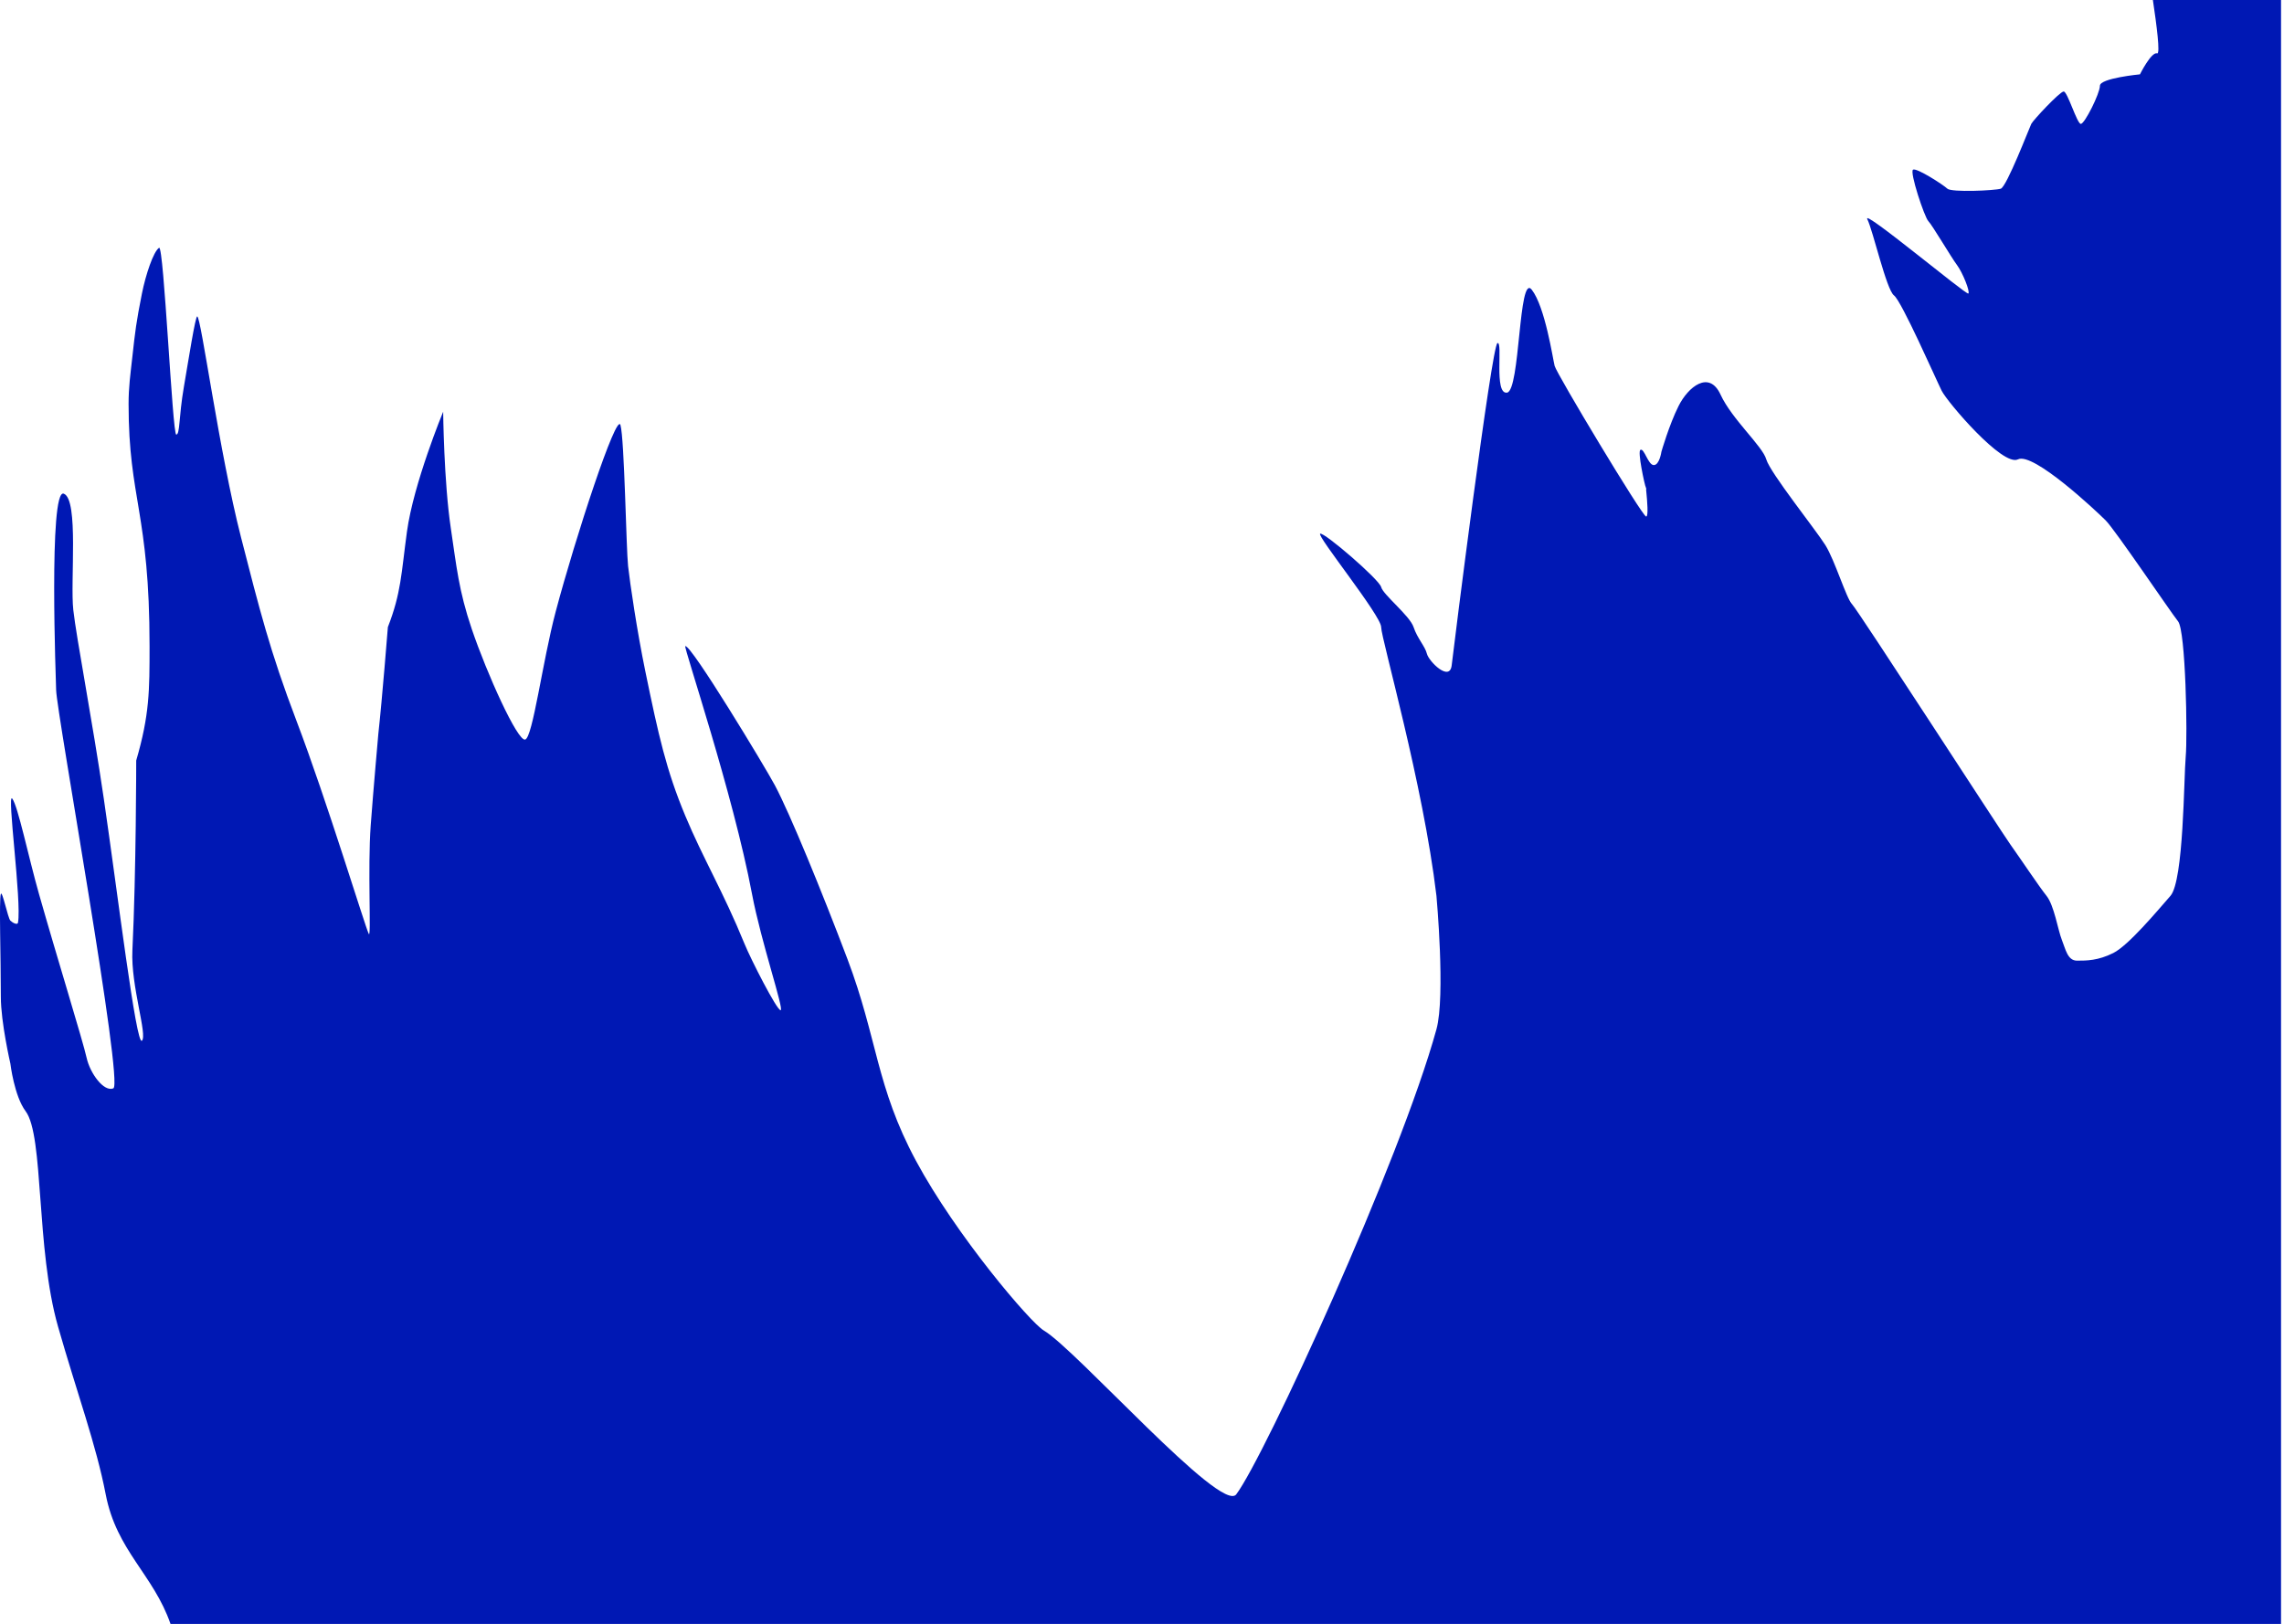
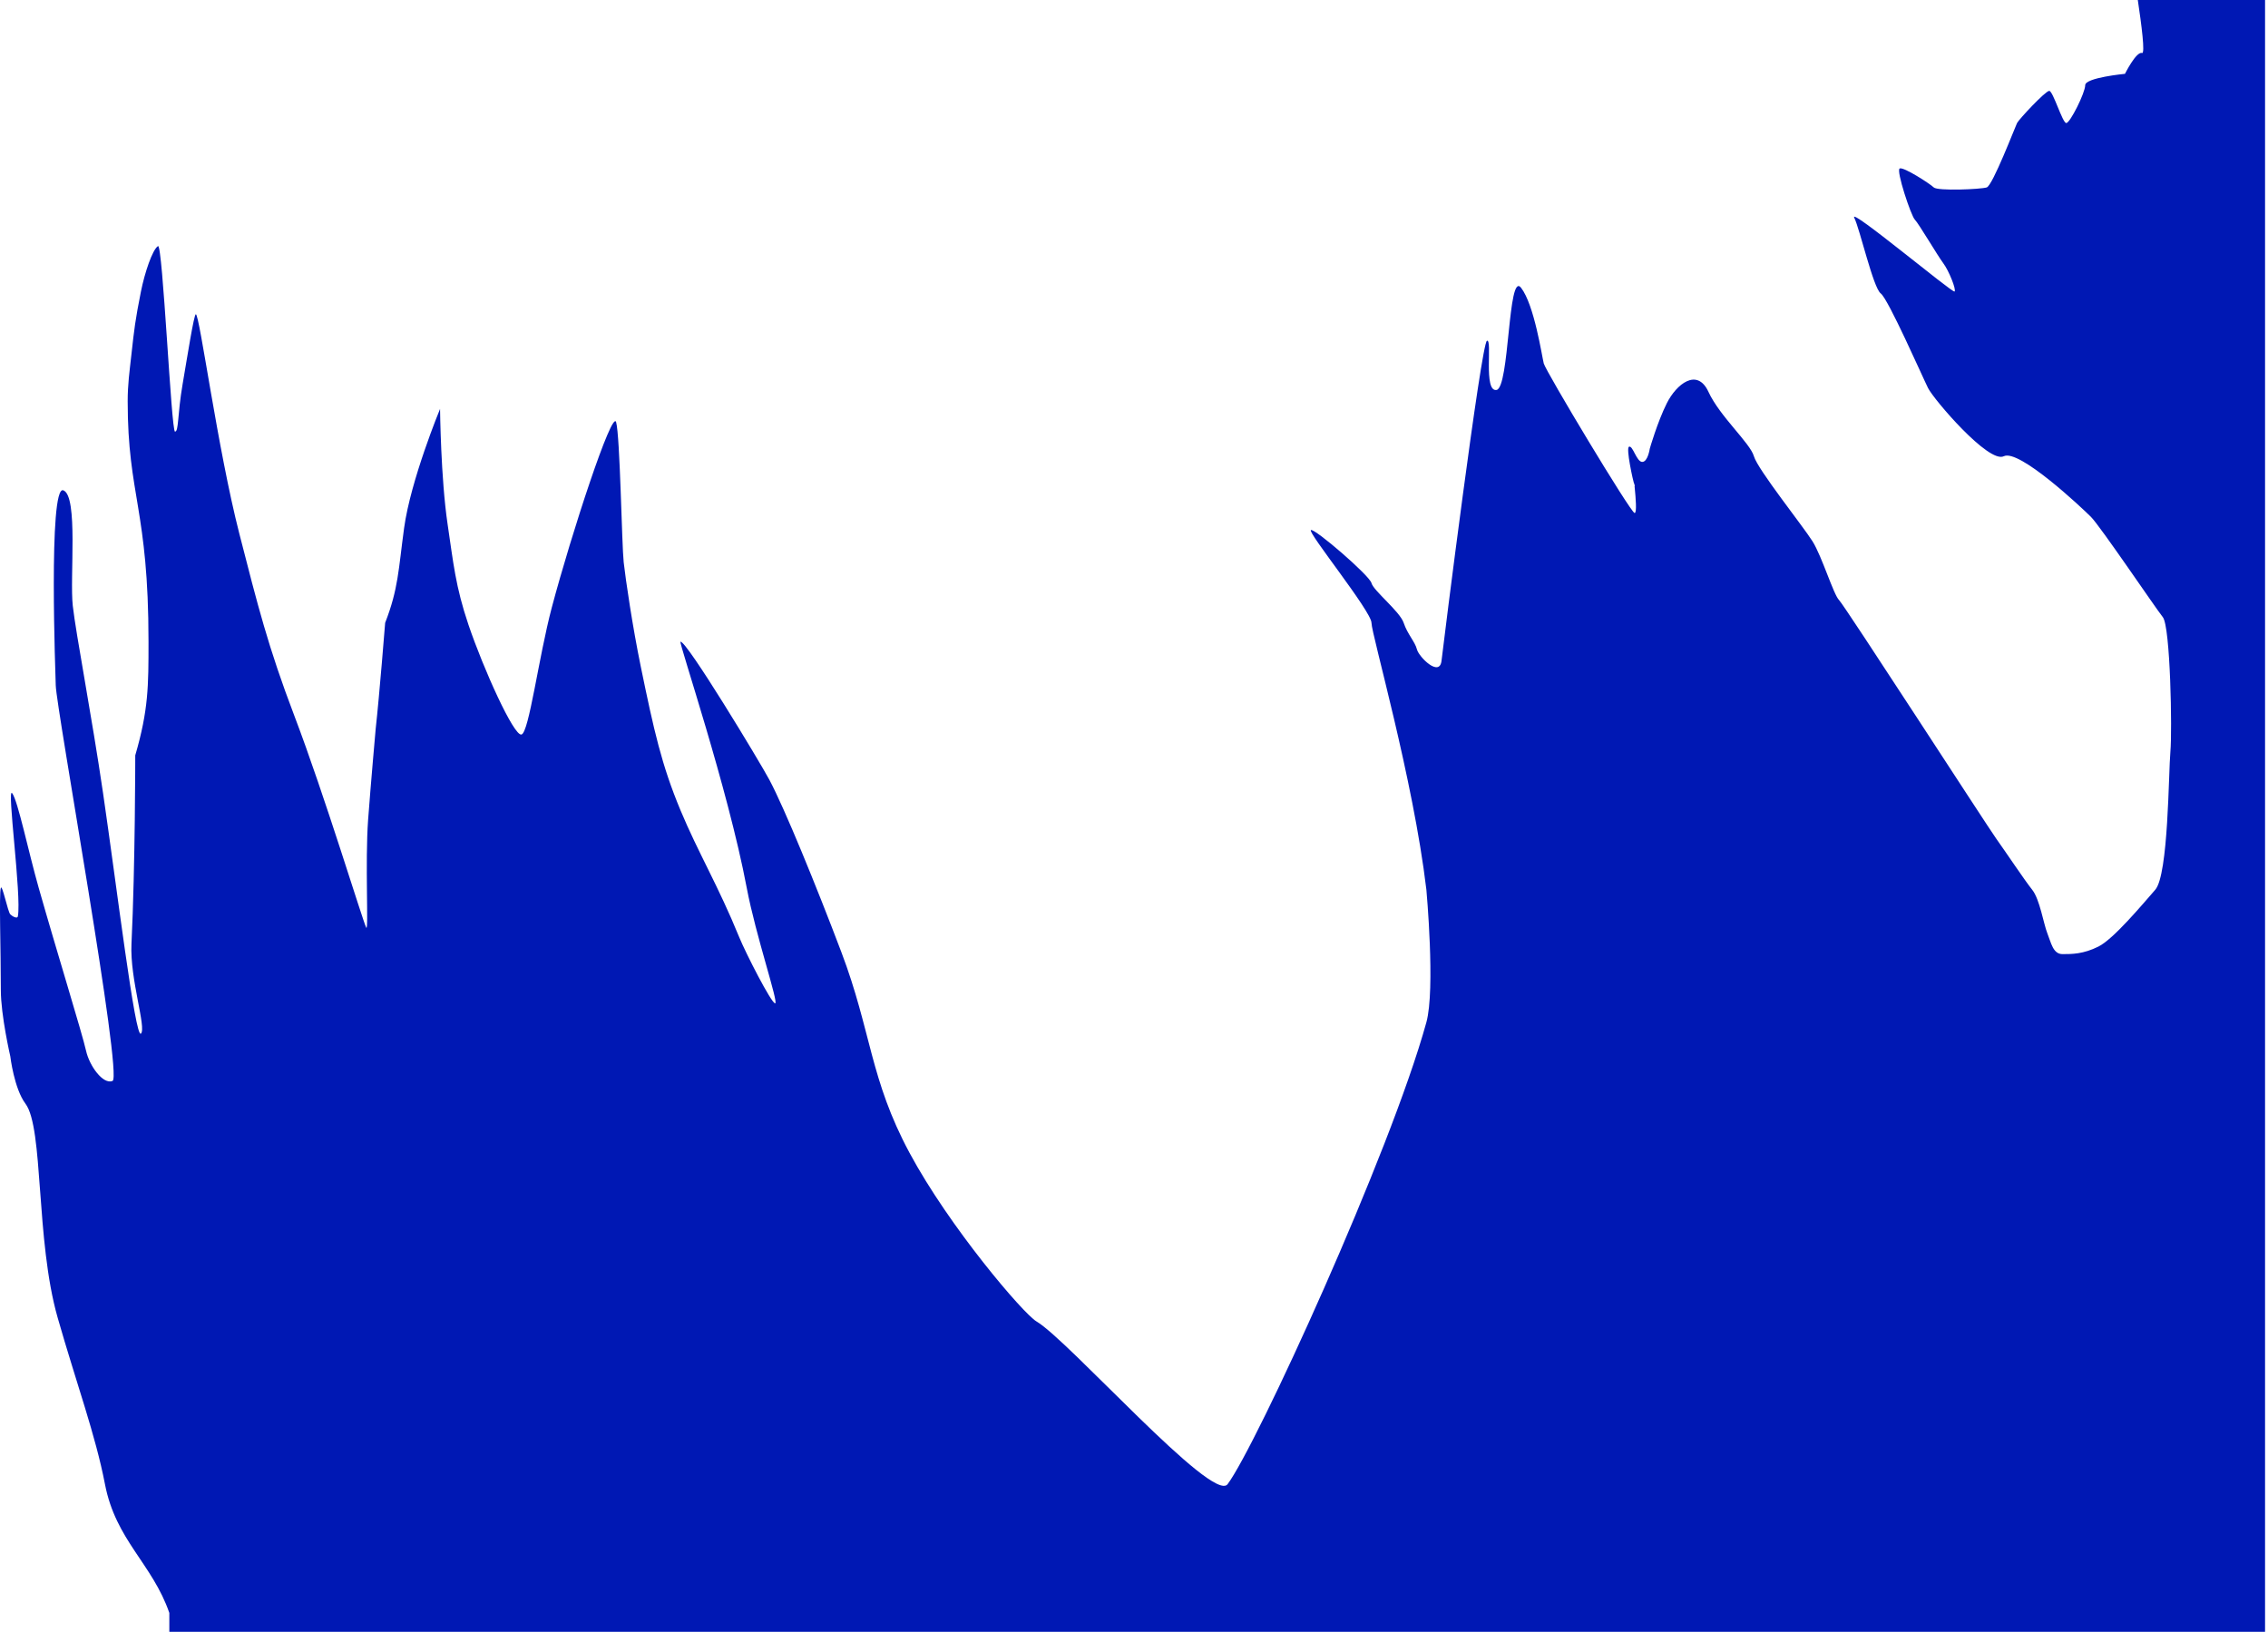
- <svg xmlns="http://www.w3.org/2000/svg" width="599" height="426" viewBox="0 0 599 426" fill="none">
-   <path d="M598.222 426H44.722C40.222 413 30.575 406.835 27.722 392C25.222 379 20.222 365.5 15.222 348.001C9.365 327.503 11.559 297.95 6.722 291.5C3.731 287.512 2.728 279.052 2.722 279.001C2.722 279.001 0.222 268.21 0.222 261.5C0.222 251 -0.278 236.001 0.222 234.501C0.575 233.443 2.078 240.857 2.722 241.5C3.222 241.999 4.578 242.793 4.722 242.001C5.722 236.5 1.722 207.502 3.222 209.501C4.722 211.501 7.453 224.748 10.222 234.501C14.998 251.324 21.722 273.001 22.722 277.501C23.623 281.553 27.222 286.5 29.722 285.501C32.506 284.378 14.846 187.002 14.722 181.001C14.691 179.5 12.722 128.002 16.722 129.501C20.721 131.002 18.382 152.5 19.222 160.001C20.062 167.502 24.222 189.001 27.222 209.501C30.871 234.437 35.722 274.498 37.222 273.001C38.721 271.501 34.276 258.605 34.722 249.315C35.722 228.5 35.722 199.5 35.722 199.5C39.222 187.499 39.222 181.155 39.222 169.501C39.222 134.5 33.722 130.892 33.722 106.001C33.722 101.501 34.184 98.368 34.722 93.501C35.438 87.023 35.722 84.5 37.222 77.001C38.204 72.093 40.222 66 41.722 65.001C42.971 64.178 45.222 114.002 46.222 114.001C47.222 113.999 46.849 109.499 48.222 101.501C49.467 94.254 51.222 83.001 51.722 83.001C52.723 83.012 57.445 118.487 63.222 141C68.058 159.842 70.797 170.823 77.722 189.001C85.722 210 95.722 242.999 96.722 245C97.393 246.34 96.4 227.606 97.222 216.5C97.903 207.296 99.222 192.5 99.222 192.5C100.22 183.516 101.717 164.569 101.722 164.501C105.222 155.5 105.222 150.5 106.722 139.501C108.455 126.791 116.196 108.063 116.222 108.001C116.223 108.069 116.411 126.341 118.222 138.5C119.729 148.618 120.292 154.876 123.722 165C127.678 176.676 135.722 194.5 137.722 194.001C139.722 193.499 142.259 173.566 145.722 160.5C150.915 140.905 161.722 108.001 162.722 111.5C163.768 115.161 164.222 144 164.722 148.5C165.222 153 167.06 165.5 169.222 176C172.722 193 174.722 202 179.722 214C184.369 225.153 189.722 234 195.222 247.5C196.93 251.693 203.722 265 204.722 265C205.72 264.994 199.594 247.069 197.222 234.501C192.222 208.001 179.223 169.671 179.722 169.501C181.225 169.006 200.722 201.308 203.222 206.001C207.217 213.501 215.611 234.036 222.222 251.5C230.16 272.469 229.728 284.973 240.222 304.5C250.746 324.082 270.274 346.972 273.722 349C282.223 354 320.322 397.2 324.222 392C331.723 381.999 367.222 304.501 376.722 270.001C379.116 261.307 376.73 235.089 376.722 235.001C373.222 205.5 362.222 167.5 362.222 164.5C362.222 161.5 345.222 140.501 346.222 140C347.225 139.503 361.722 152.001 362.222 154C362.722 155.999 369.722 161.501 370.722 164.5C371.722 167.499 373.722 169.5 374.222 171.5C374.722 173.5 380.222 179.001 380.722 174.5C381.222 169.999 391.222 90.501 392.722 90C394.221 89.502 391.722 103.499 395.222 103C398.722 102.498 398.222 71.499 401.722 76C405.222 80.501 407.222 94.002 407.722 96.001C408.224 98.003 430.722 135.502 431.722 135.501C432.347 135.498 431.996 131.398 431.766 129.055L431.684 128.234C431.787 128.58 431.816 128.562 431.722 128C431.576 127.122 431.601 127.401 431.684 128.234C431.238 126.736 429.41 118.406 430.222 118C431.222 117.501 432.222 122 433.722 122C435.222 121.999 435.722 118.5 435.722 118.5C435.732 118.466 437.728 111.49 440.222 106.501C442.722 101.5 448.222 97 451.222 103.5C454.222 110 462.222 117 463.222 120.5C464.222 124 476.222 139 478.722 143C481.222 147 484.222 157 485.722 158.5C487.226 160.006 524.722 218 527.222 221.5C529.722 225 534.722 232.502 536.722 235.001C538.722 237.5 539.722 244 540.722 246.5C541.722 249 542.222 252 544.722 252C547.222 252 550.222 252 554.222 250C558.222 248 565.722 239 569.222 235.001C572.722 231.001 572.722 204 573.222 198.5C573.722 193 573.222 165.501 571.222 163C569.222 160.5 554.723 139 552.222 136.5C549.722 134.001 533.223 118.5 529.222 120.5C525.222 122.501 510.723 105.501 509.222 102.5C507.722 99.5 498.723 79.002 496.722 77.5C494.722 76 491.222 60.5 489.722 57.5C488.222 54.501 515.723 77.5 516.222 77C516.721 76.499 514.722 71.5 513.222 69.5C511.722 67.5 506.723 59.002 505.722 58.001C504.722 57.002 500.722 45 501.722 44.5C502.724 44.001 509.685 48.501 510.722 49.5C511.761 50.499 523.167 49.999 524.722 49.5C526.278 48.998 532.222 33.502 532.722 32.501C533.223 31.501 540.222 24.002 541.222 24.001C542.222 24.003 544.722 32.501 545.722 32.501C546.723 32.498 550.722 24.5 550.722 22.501C550.722 20.503 561.207 19.503 561.222 19.501C561.242 19.462 564.227 13.503 565.722 14.001C566.597 14.289 565.597 6.573 564.614 0H598.222V426Z" fill="#0018B4" />
+ <svg xmlns="http://www.w3.org/2000/svg" width="599" height="431" viewBox="0 0 599 431" fill="none">
+   <path d="M598.222 431H44.722V426C40.222 413 30.575 406.835 27.722 392C25.222 379 20.222 365.5 15.222 348.001C9.365 327.503 11.559 297.95 6.722 291.5C3.731 287.512 2.728 279.052 2.722 279.001C2.722 279.001 0.222 268.21 0.222 261.5C0.222 251 -0.278 236.001 0.222 234.501C0.575 233.443 2.078 240.857 2.722 241.5C3.222 241.999 4.578 242.793 4.722 242.001C5.722 236.5 1.722 207.502 3.222 209.501C4.722 211.501 7.453 224.748 10.222 234.501C14.998 251.324 21.722 273.001 22.722 277.501C23.623 281.553 27.222 286.5 29.722 285.501C32.506 284.378 14.846 187.002 14.722 181.001C14.691 179.5 12.722 128.002 16.722 129.501C20.721 131.002 18.382 152.5 19.222 160.001C20.062 167.502 24.222 189.001 27.222 209.501C30.871 234.437 35.722 274.498 37.222 273.001C38.721 271.501 34.276 258.605 34.722 249.315C35.722 228.5 35.722 199.5 35.722 199.5C39.222 187.499 39.222 181.155 39.222 169.501C39.222 134.5 33.722 130.892 33.722 106.001C33.722 101.501 34.184 98.368 34.722 93.501C35.438 87.023 35.722 84.5 37.222 77.001C38.204 72.093 40.222 66 41.722 65.001C42.971 64.178 45.222 114.002 46.222 114.001C47.222 113.999 46.849 109.499 48.222 101.501C49.467 94.254 51.222 83.001 51.722 83.001C52.723 83.012 57.445 118.487 63.222 141C68.058 159.842 70.797 170.823 77.722 189.001C85.722 210 95.722 242.999 96.722 245C97.393 246.34 96.4 227.606 97.222 216.5C97.903 207.296 99.222 192.5 99.222 192.5C100.22 183.516 101.717 164.569 101.722 164.501C105.222 155.5 105.222 150.5 106.722 139.501C108.455 126.791 116.196 108.063 116.222 108.001C116.223 108.069 116.411 126.341 118.222 138.5C119.729 148.618 120.292 154.876 123.722 165C127.678 176.676 135.722 194.5 137.722 194.001C139.722 193.499 142.259 173.566 145.722 160.5C150.915 140.905 161.722 108.001 162.722 111.5C163.768 115.161 164.222 144 164.722 148.5C165.222 153 167.06 165.5 169.222 176C172.722 193 174.722 202 179.722 214C184.369 225.153 189.722 234 195.222 247.5C196.93 251.693 203.722 265 204.722 265C205.72 264.994 199.594 247.069 197.222 234.501C192.222 208.001 179.223 169.671 179.722 169.501C181.225 169.006 200.722 201.308 203.222 206.001C207.217 213.501 215.611 234.036 222.222 251.5C230.16 272.469 229.728 284.973 240.222 304.5C250.746 324.082 270.274 346.972 273.722 349C282.223 354 320.322 397.2 324.222 392C331.723 381.999 367.222 304.501 376.722 270.001C379.116 261.307 376.73 235.089 376.722 235.001C373.222 205.5 362.222 167.5 362.222 164.5C362.222 161.5 345.222 140.501 346.222 140C347.225 139.503 361.722 152.001 362.222 154C362.722 155.999 369.722 161.501 370.722 164.5C371.722 167.499 373.722 169.5 374.222 171.5C374.722 173.5 380.222 179.001 380.722 174.5C381.222 169.999 391.222 90.501 392.722 90C394.221 89.502 391.722 103.499 395.222 103C398.722 102.498 398.222 71.499 401.722 76C405.222 80.501 407.222 94.002 407.722 96.001C408.224 98.003 430.722 135.502 431.722 135.501C432.347 135.498 431.996 131.398 431.766 129.055L431.684 128.234C431.787 128.58 431.816 128.562 431.722 128C431.576 127.122 431.601 127.401 431.684 128.234C431.238 126.736 429.41 118.406 430.222 118C431.222 117.501 432.222 122 433.722 122C435.222 121.999 435.722 118.5 435.722 118.5C435.732 118.466 437.728 111.49 440.222 106.501C442.722 101.5 448.222 97 451.222 103.5C454.222 110 462.222 117 463.222 120.5C464.222 124 476.222 139 478.722 143C481.222 147 484.222 157 485.722 158.5C487.226 160.006 524.722 218 527.222 221.5C529.722 225 534.722 232.502 536.722 235.001C538.722 237.5 539.722 244 540.722 246.5C541.722 249 542.222 252 544.722 252C547.222 252 550.222 252 554.222 250C558.222 248 565.722 239 569.222 235.001C572.722 231.001 572.722 204 573.222 198.5C573.722 193 573.222 165.501 571.222 163C569.222 160.5 554.723 139 552.222 136.5C549.722 134.001 533.223 118.5 529.222 120.5C525.222 122.501 510.723 105.501 509.222 102.5C507.722 99.5 498.723 79.002 496.722 77.5C494.722 76 491.222 60.5 489.722 57.5C488.222 54.501 515.723 77.5 516.222 77C516.721 76.499 514.722 71.5 513.222 69.5C511.722 67.5 506.723 59.002 505.722 58.001C504.722 57.002 500.722 45 501.722 44.5C502.724 44.001 509.685 48.501 510.722 49.5C511.761 50.499 523.167 49.999 524.722 49.5C526.278 48.998 532.222 33.502 532.722 32.501C533.223 31.501 540.222 24.002 541.222 24.001C542.222 24.003 544.722 32.501 545.722 32.501C546.723 32.498 550.722 24.5 550.722 22.501C550.722 20.503 561.207 19.503 561.222 19.501C561.242 19.462 564.227 13.503 565.722 14.001C566.597 14.289 565.597 6.573 564.614 0H598.222V431Z" fill="#0018B4" />
</svg>
